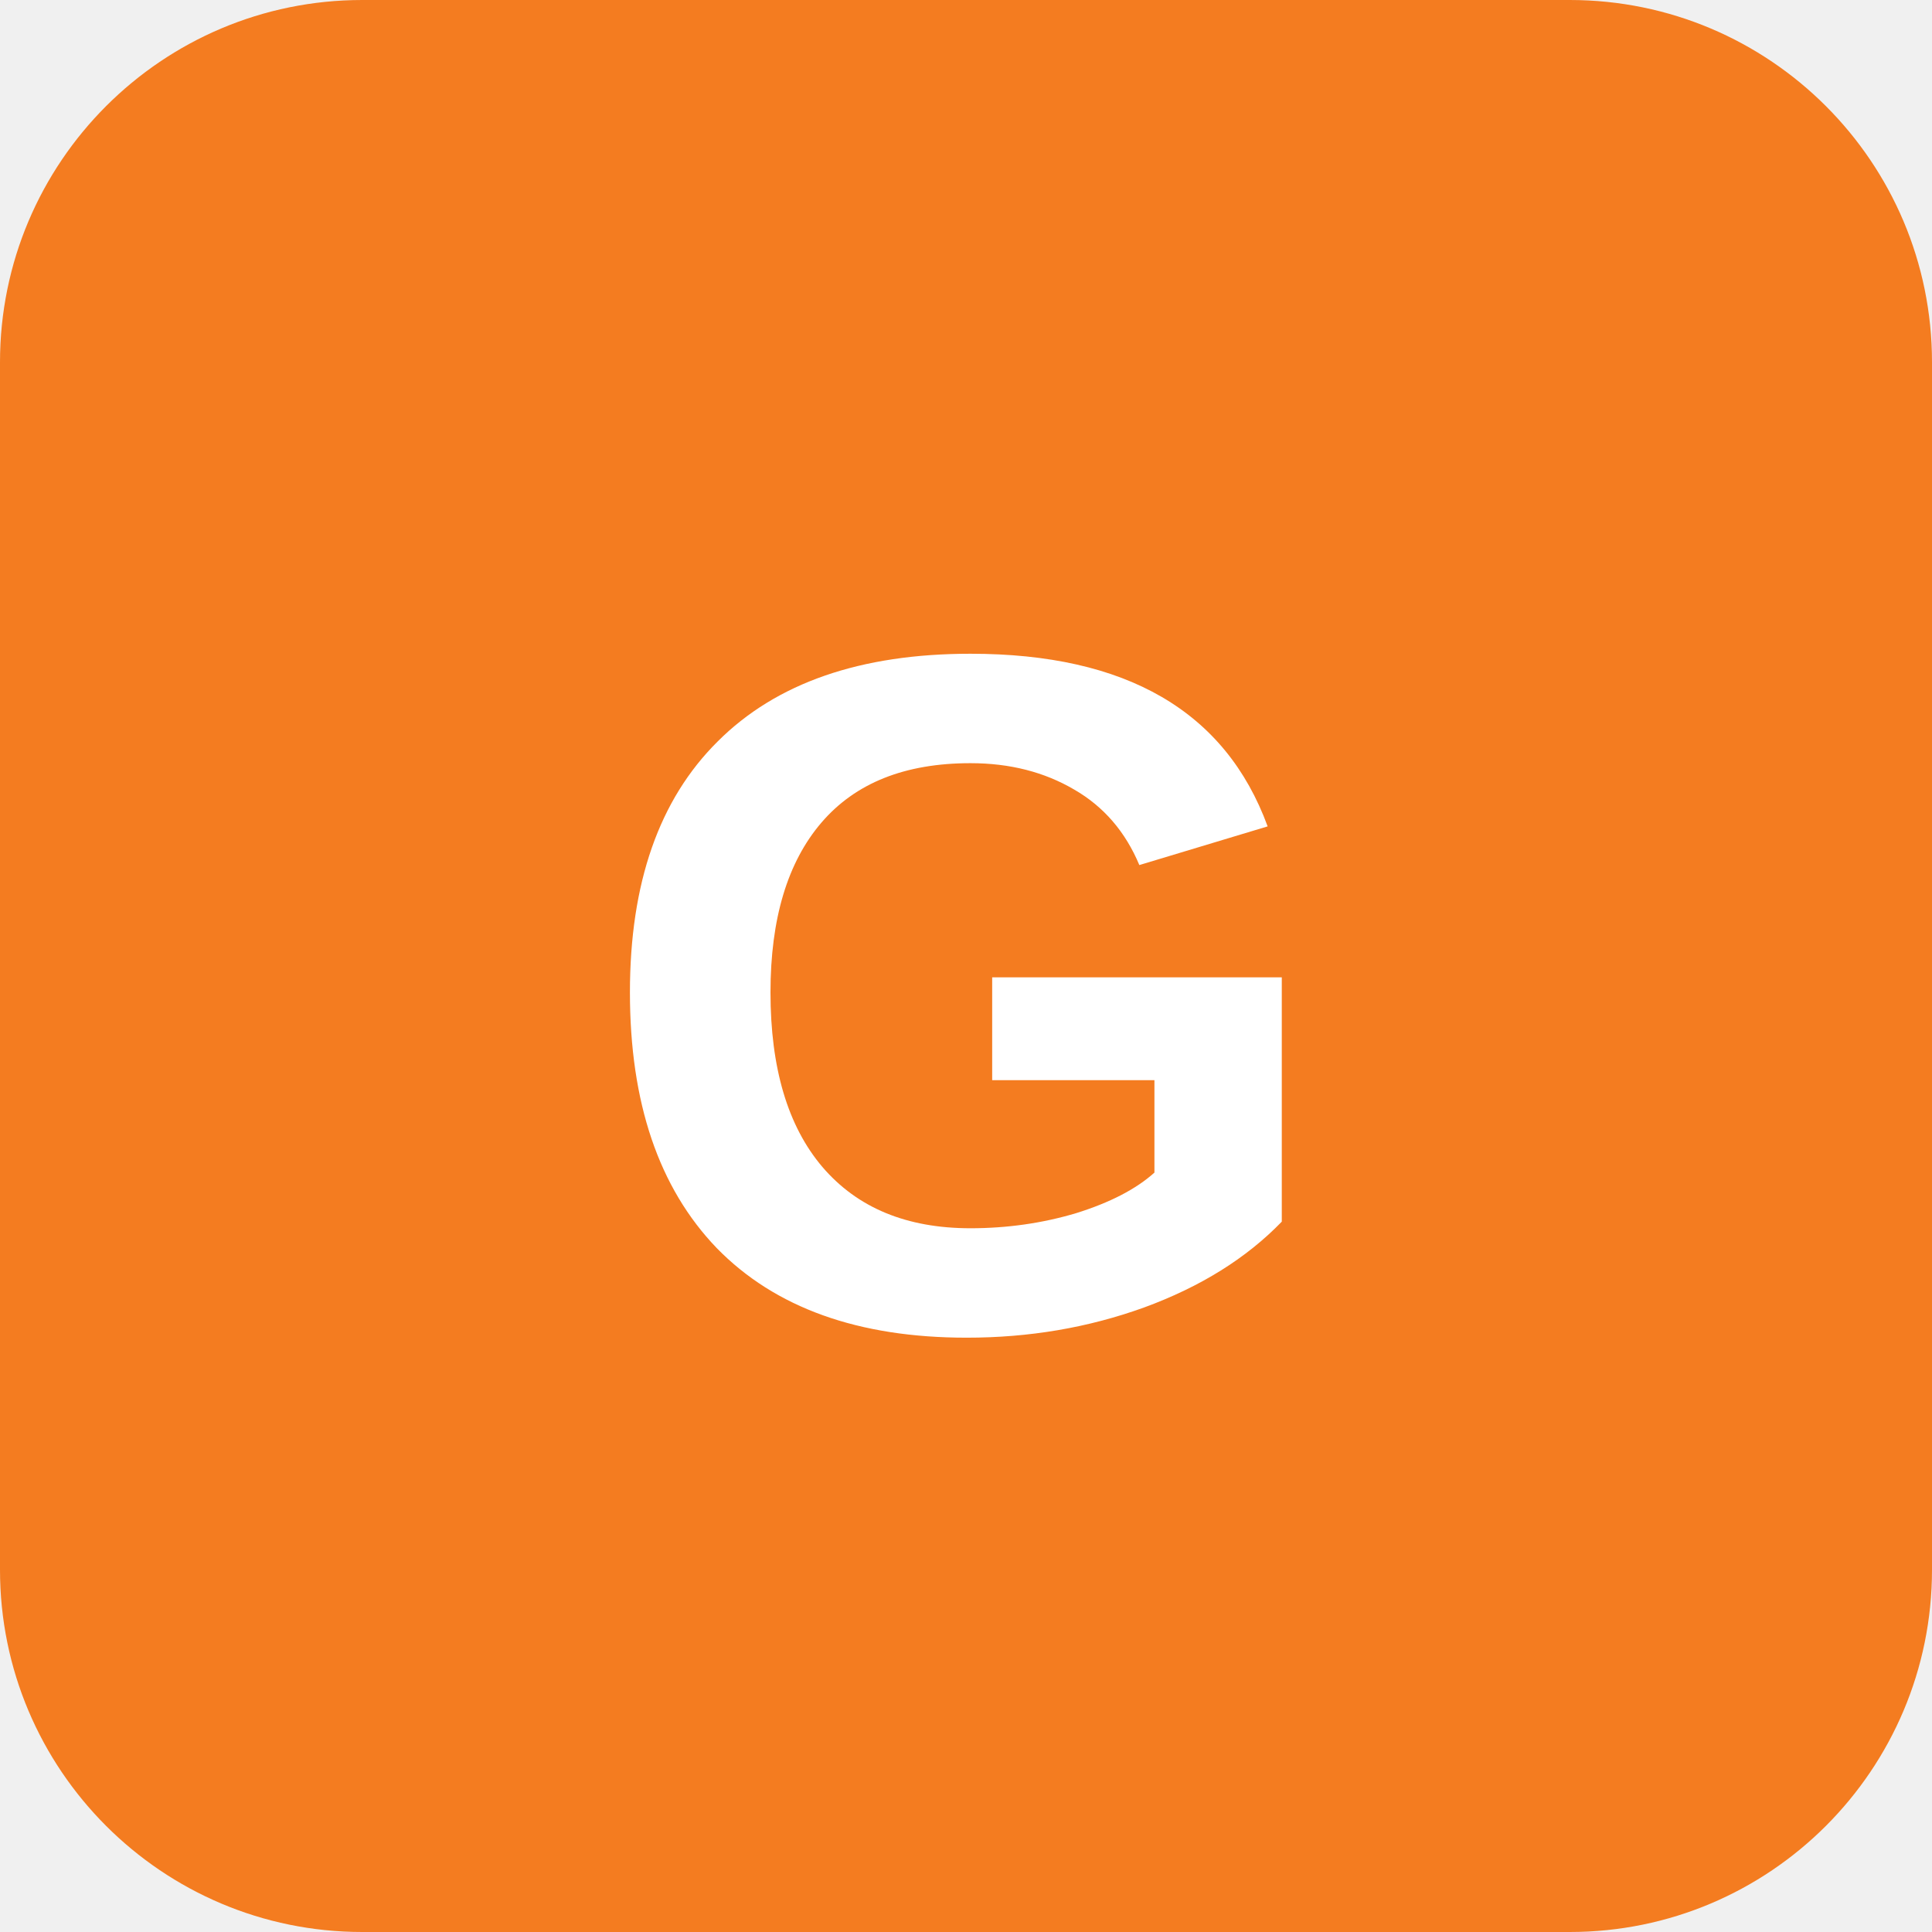
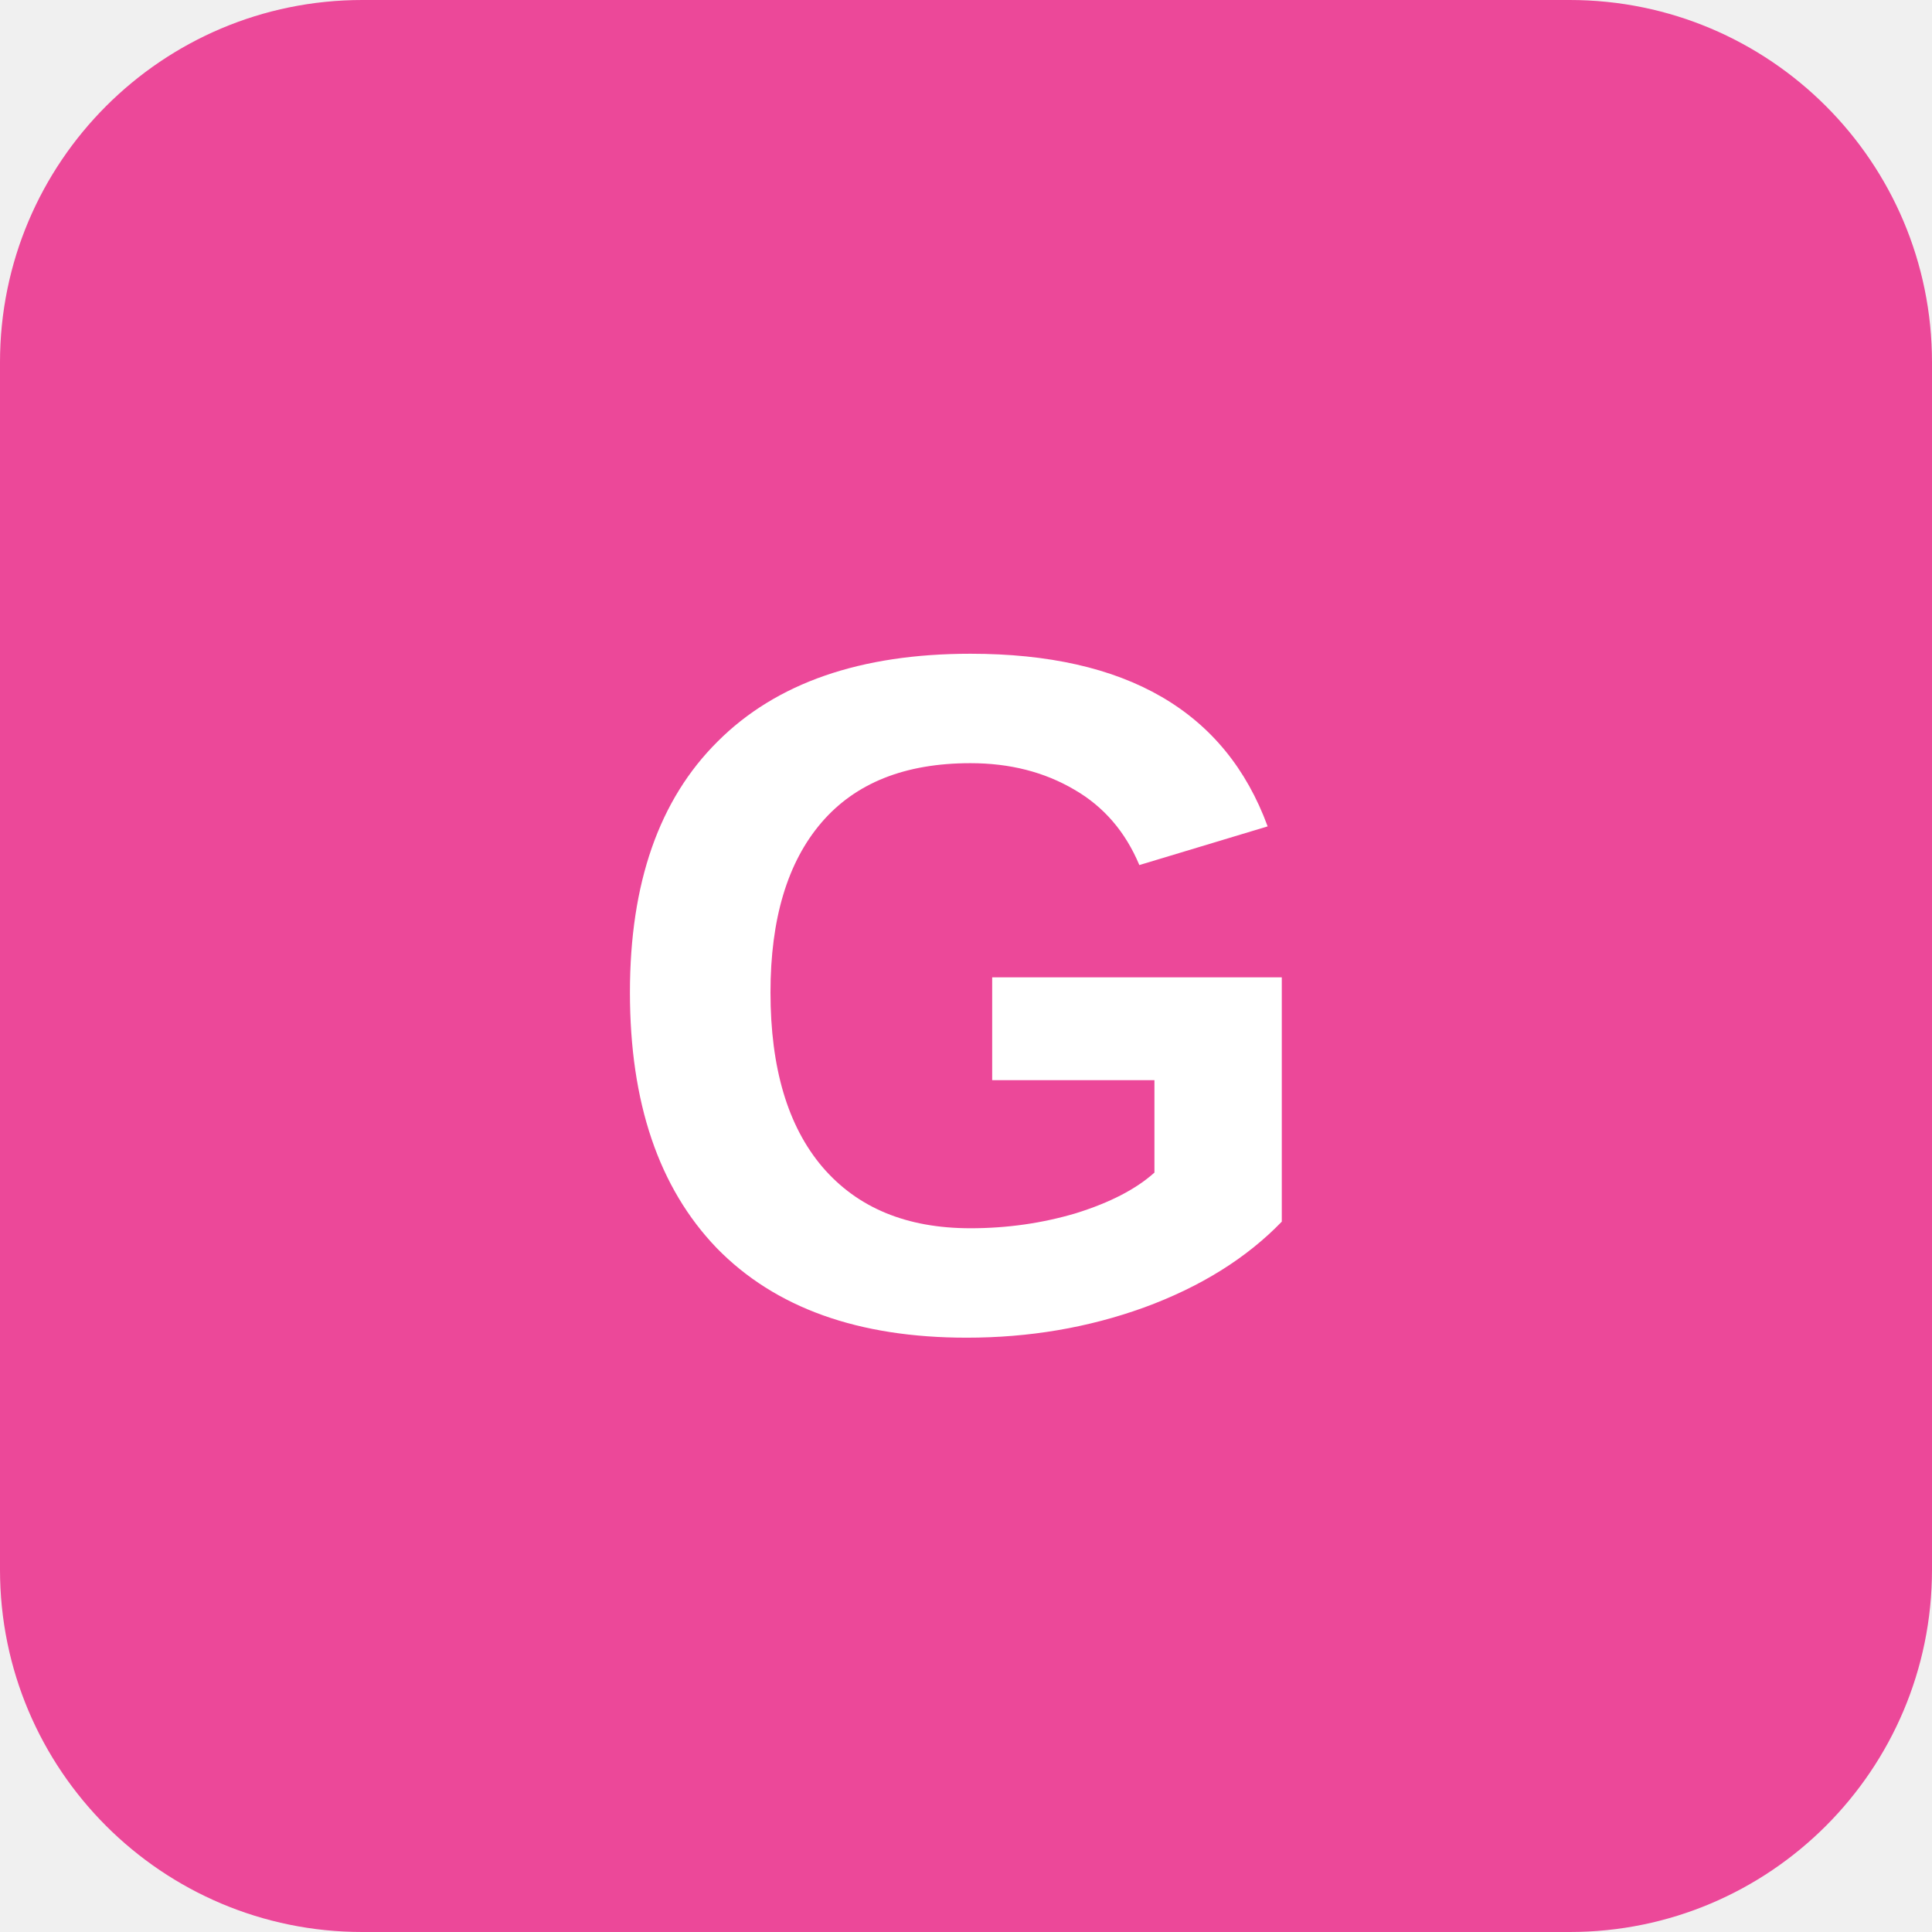
<svg xmlns="http://www.w3.org/2000/svg" width="32" height="32" viewBox="0 0 32 32">
-   <rect width="32" height="32" rx="6" fill="#F47C20" />
+   <rect width="32" height="32" rx="6" fill="#EC4899" />
  <text x="16" y="22" font-family="Arial, sans-serif" font-size="16" font-weight="700" fill="#ffffff" text-anchor="middle">G</text>
</svg>
